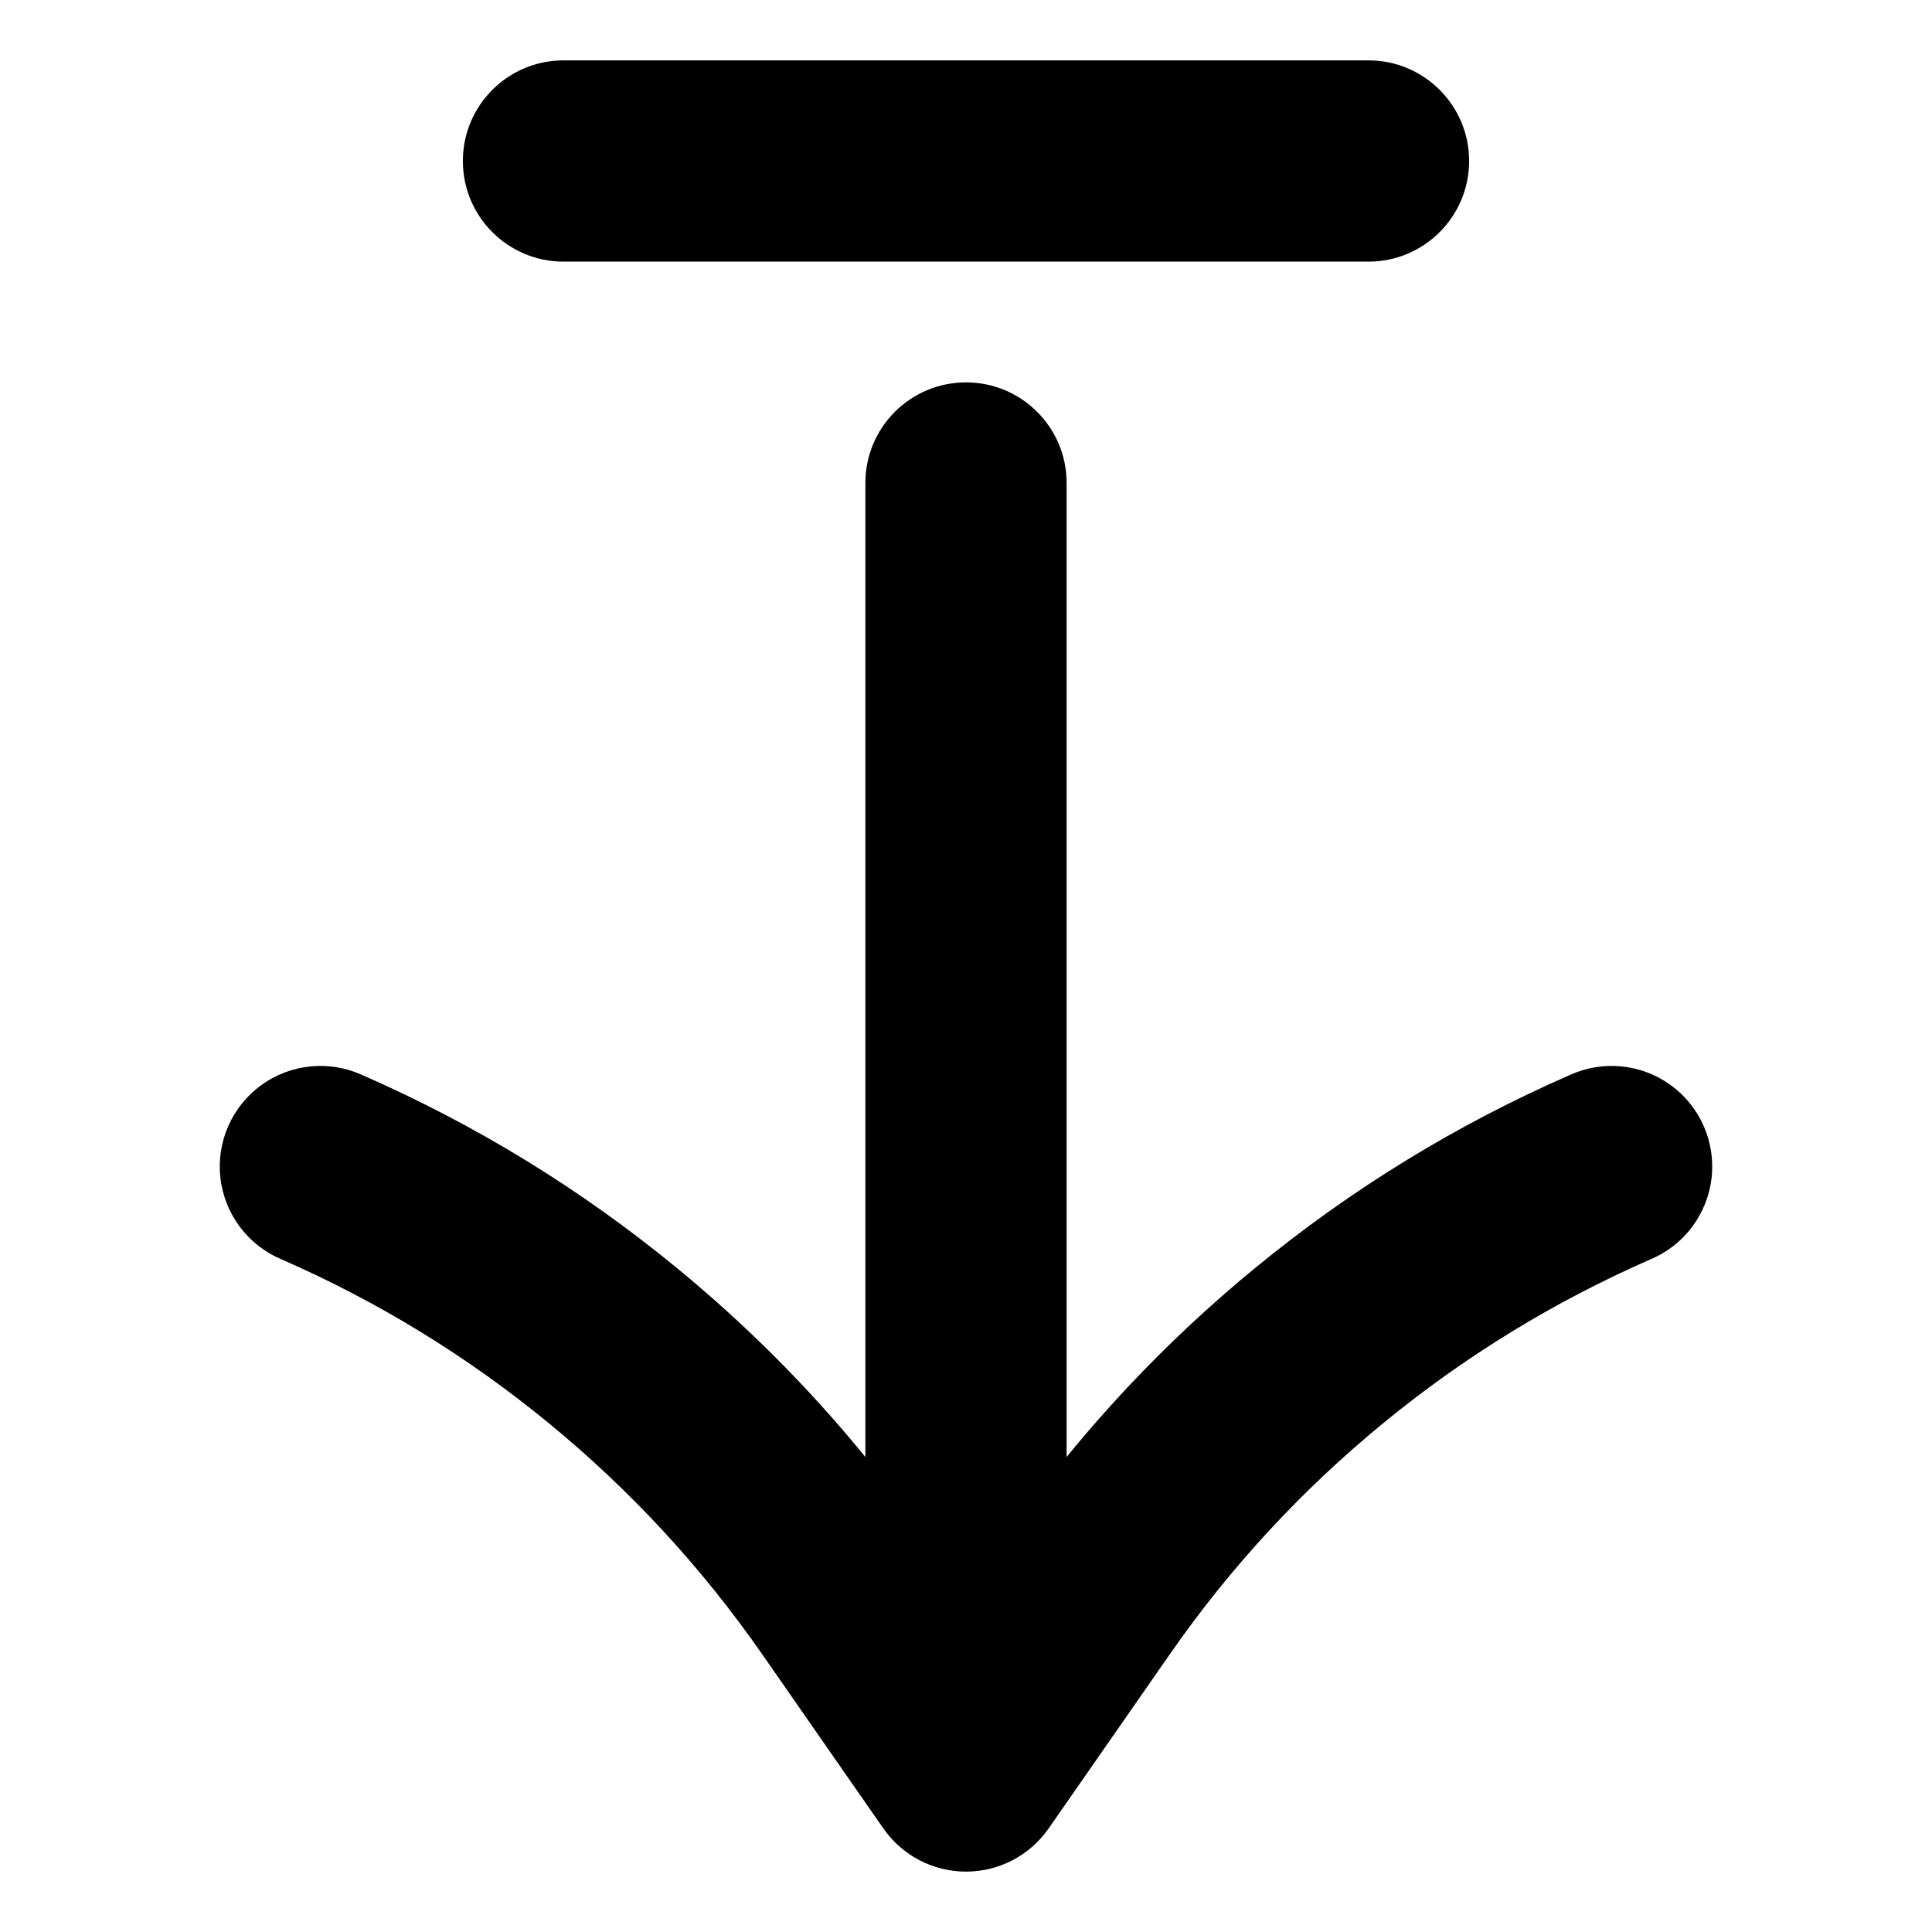
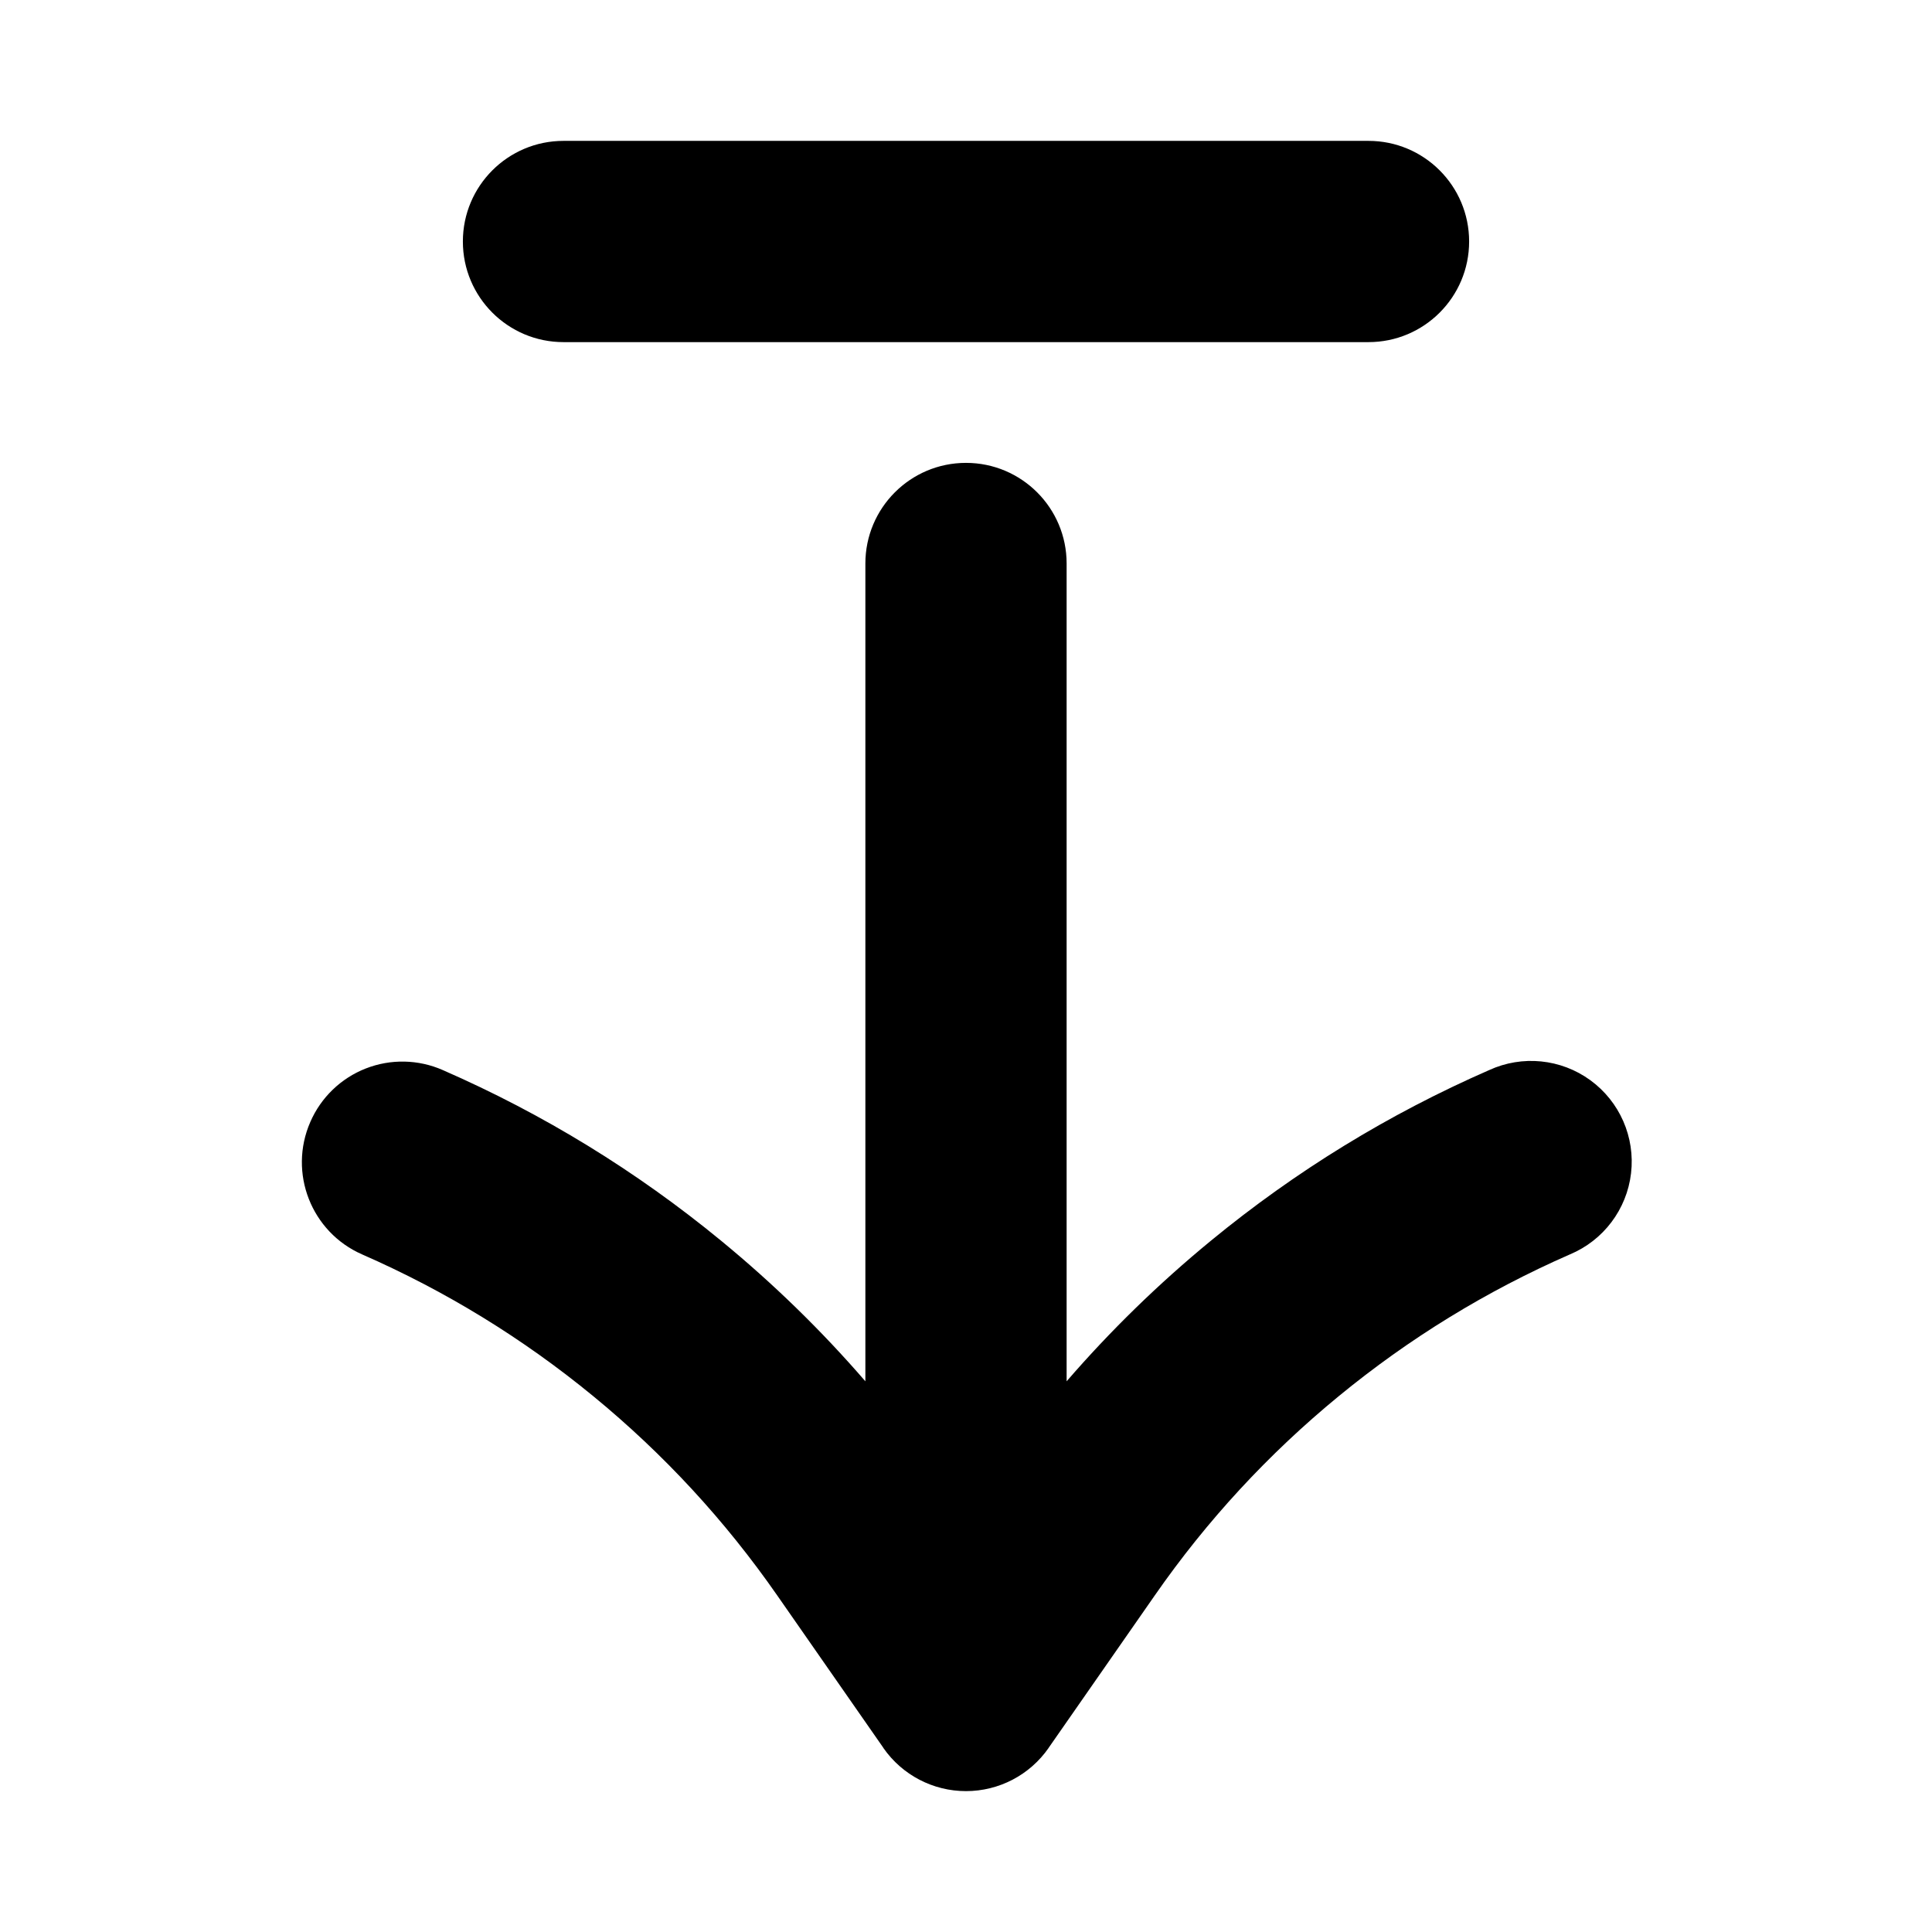
<svg xmlns="http://www.w3.org/2000/svg" width="24" height="24" viewBox="0 0 24 24" fill="currentColor" fill-rule="evenodd">
-   <path d="M17 3.25H7a1.25 1.25 0 0 1 0-2.5h10a1.25 1.25 0 0 1 0 2.5m-3.75 14.849V6a1.25 1.25 0 0 0-2.5 0v12.099q-1.049-1.286-2.341-2.347-1.788-1.469-3.908-2.397a1.25 1.25 0 1 0-1.002 2.29q1.803.789 3.323 2.038t2.645 2.865l1.506 2.165.001.001a1.25 1.25 0 0 0 2.052 0l.001-.001 1.506-2.165q1.124-1.616 2.645-2.865t3.323-2.038a1.25 1.25 0 1 0-1.002-2.29q-2.12.928-3.908 2.397-1.292 1.061-2.341 2.347" />
+   <path d="M7 1.75h10a1.25 1.25 0 0 1 0 2.5H7a1.25 1.25 0 0 1 0-2.5m6.25 15.409V7a1.25 1.25 0 0 0-2.5 0v10.159q-.818-.946-1.793-1.747-1.581-1.299-3.456-2.119a1.247 1.247 0 0 0-1.646.644 1.25 1.25 0 0 0 .644 1.646q1.557.682 2.871 1.761t2.285 2.475l1.319 1.894v.001l.001.002A1.25 1.25 0 0 0 12 22.25c.409 0 .792-.2 1.026-.536v-.001l1.319-1.894q.971-1.396 2.285-2.475t2.871-1.761a1.25 1.25 0 1 0-1.002-2.29q-1.875.82-3.456 2.119-.975.801-1.793 1.747" />
</svg>
